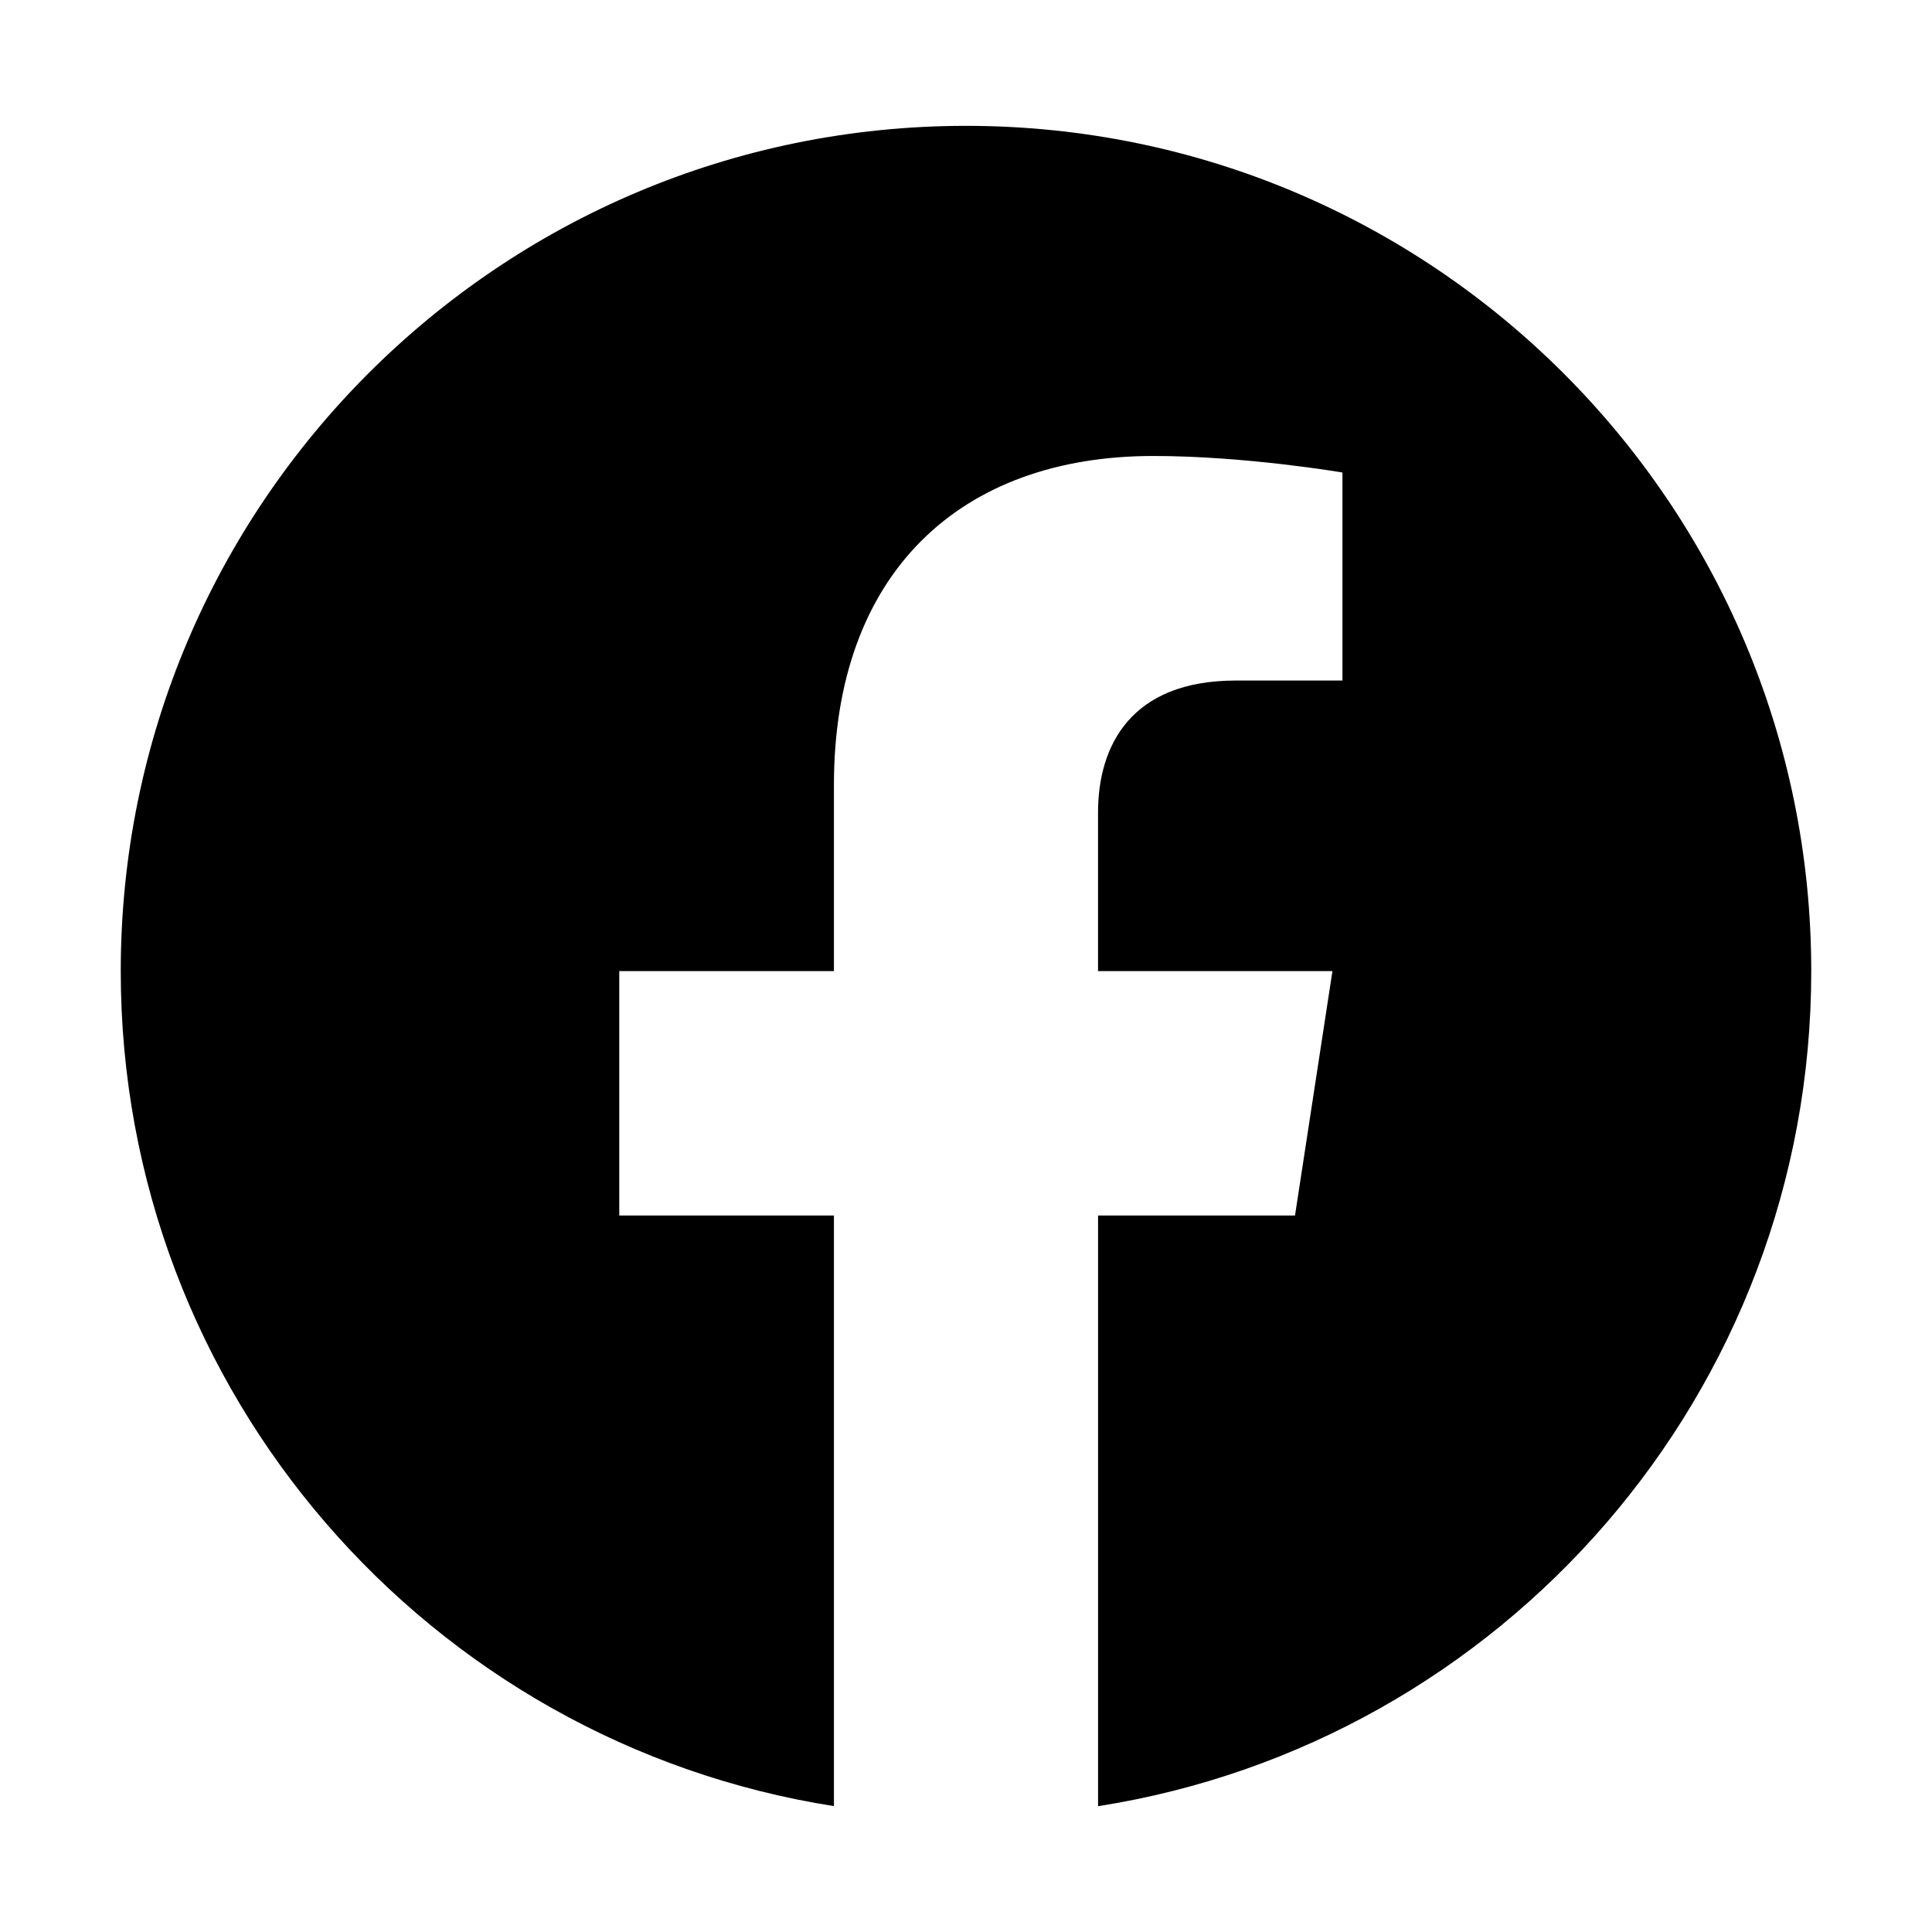
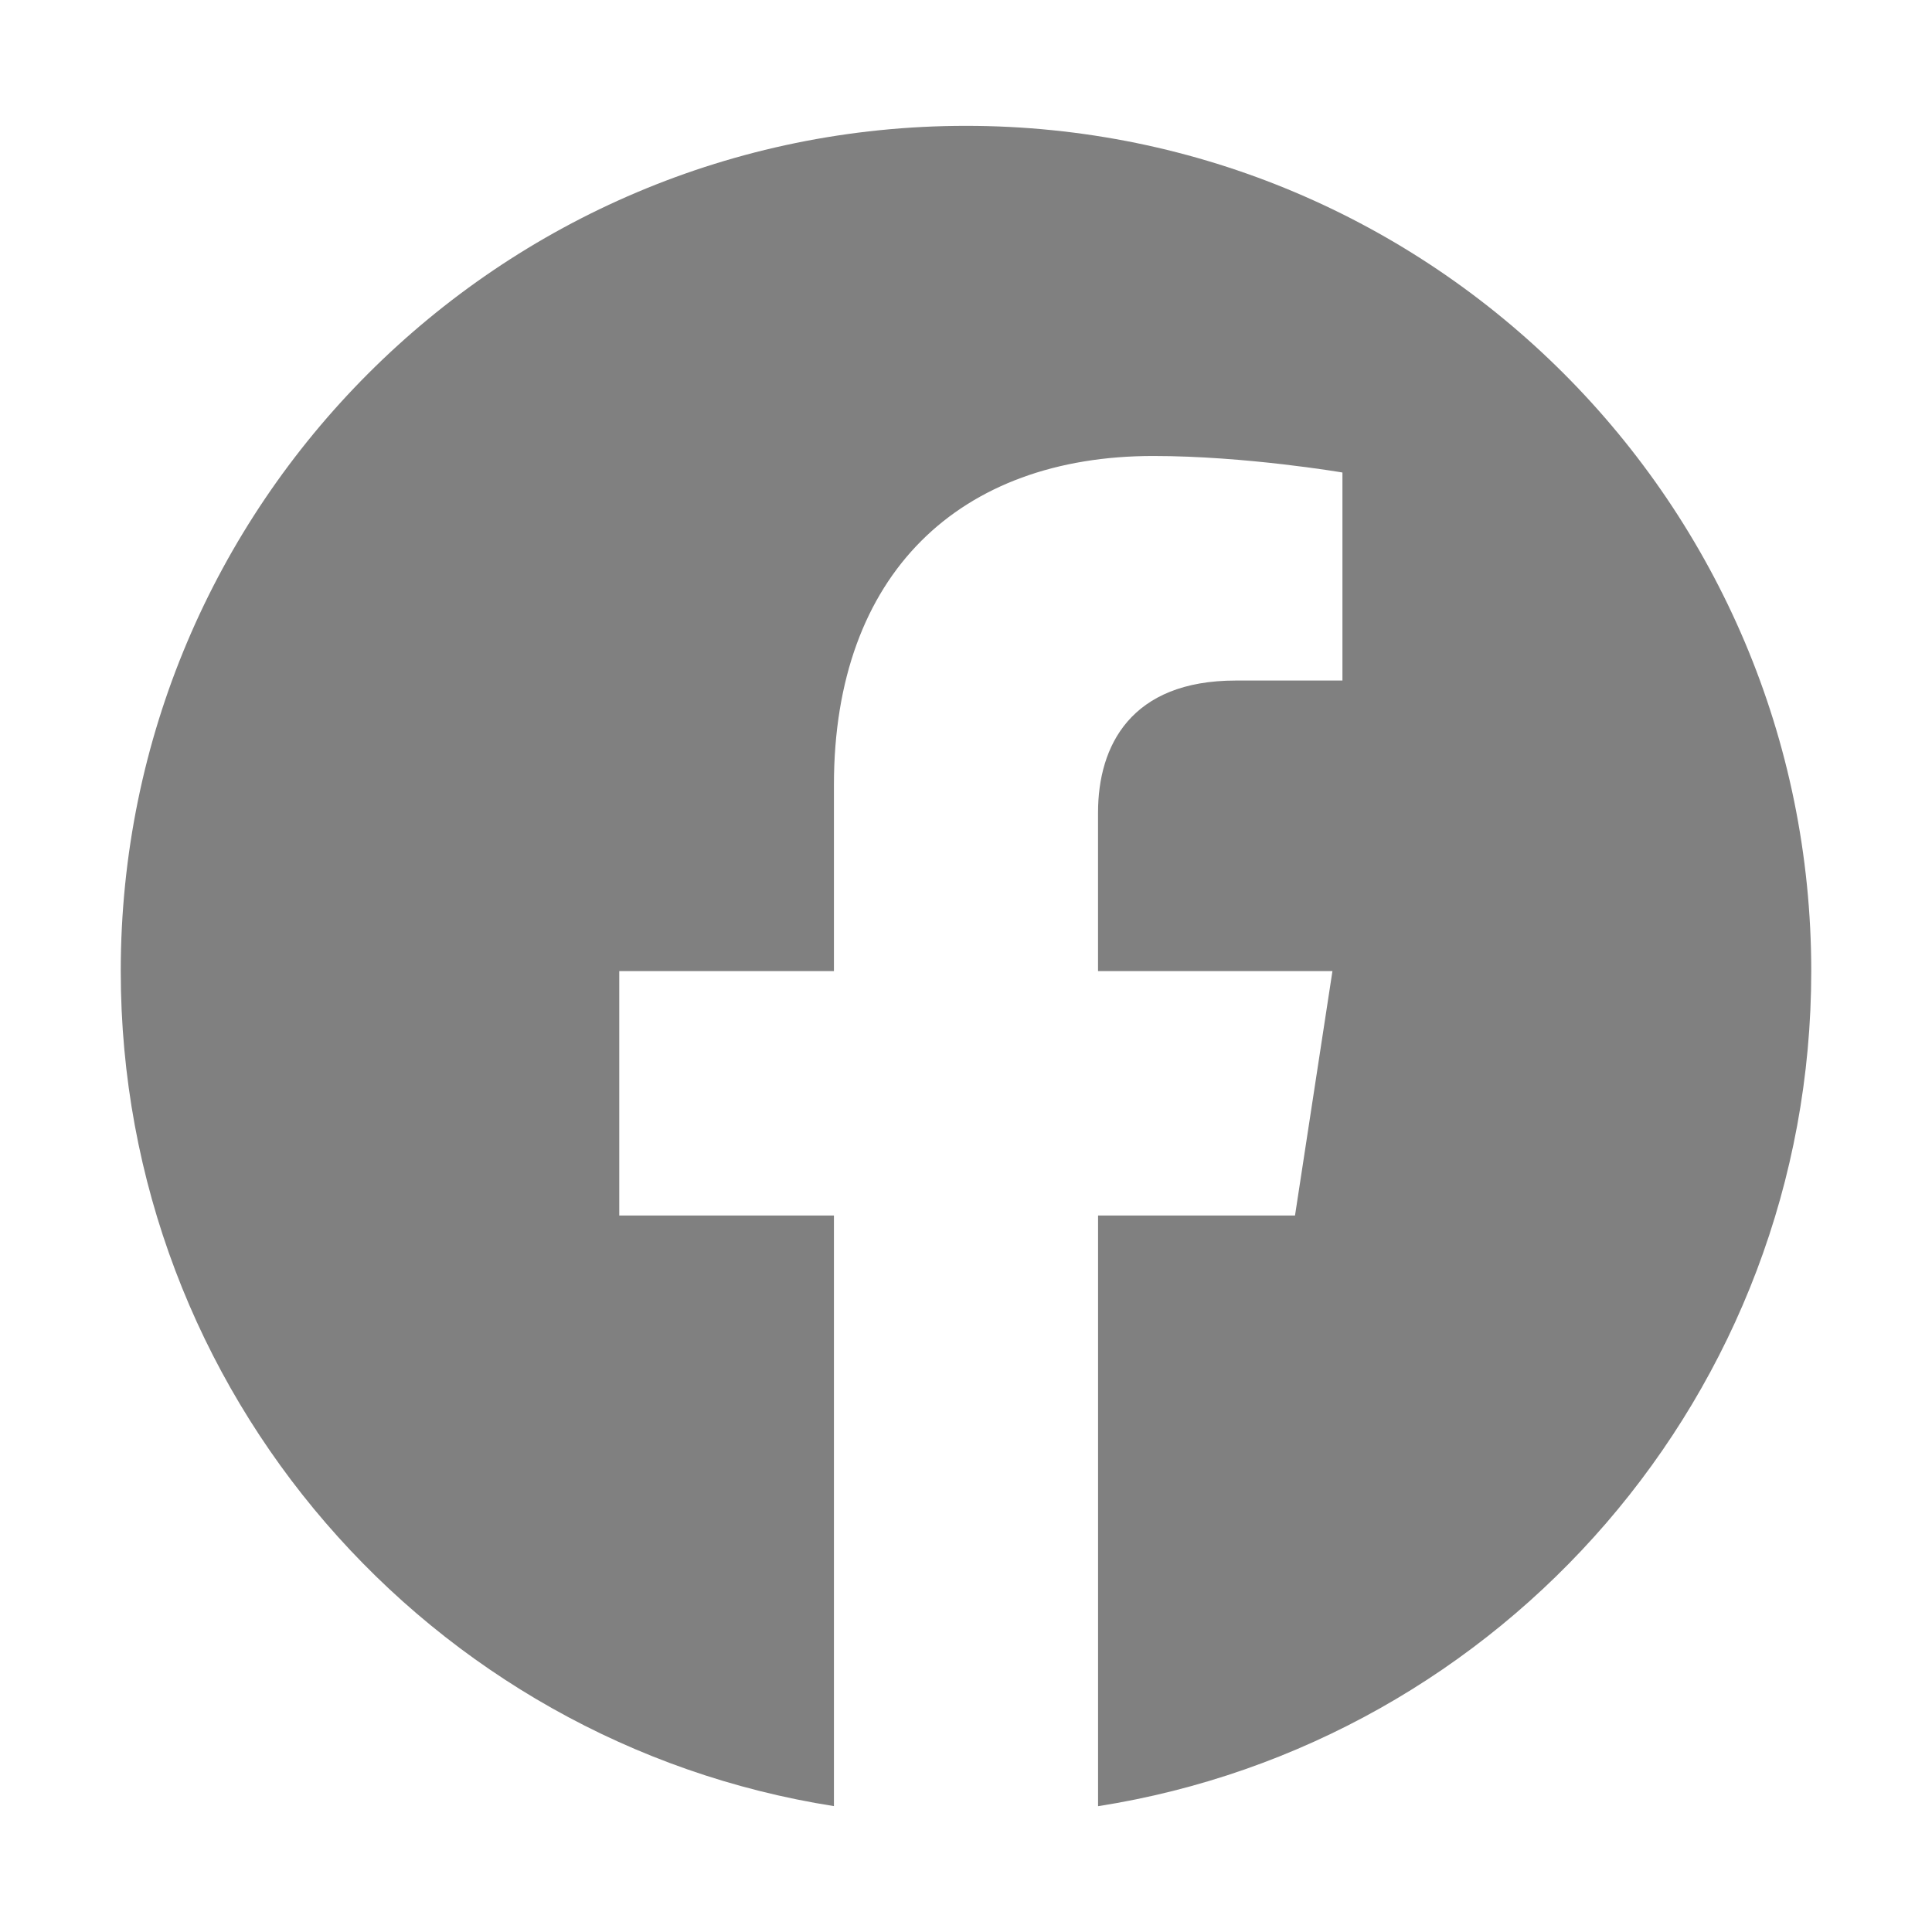
- <svg xmlns="http://www.w3.org/2000/svg" id="Layer_1" data-name="Layer 1" viewBox="0 0 512 512">
+ <svg xmlns="http://www.w3.org/2000/svg" fill="grey" id="Layer_1" data-name="Layer 1" viewBox="0 0 512 512">
  <path d="M480,257.35c0-123.7-100.3-224-224-224s-224,100.3-224,224c0,111.8,81.9,204.47,189,221.29V322.12H164.11V257.35H221V208c0-56.13,33.45-87.16,84.61-87.16,24.51,0,50.15,4.38,50.15,4.38v55.13H327.5c-27.81,0-36.51,17.26-36.51,35v42h62.12l-9.92,64.77H291V478.66C398.1,461.85,480,369.18,480,257.35Z" fill-rule="evenodd" />
</svg>
